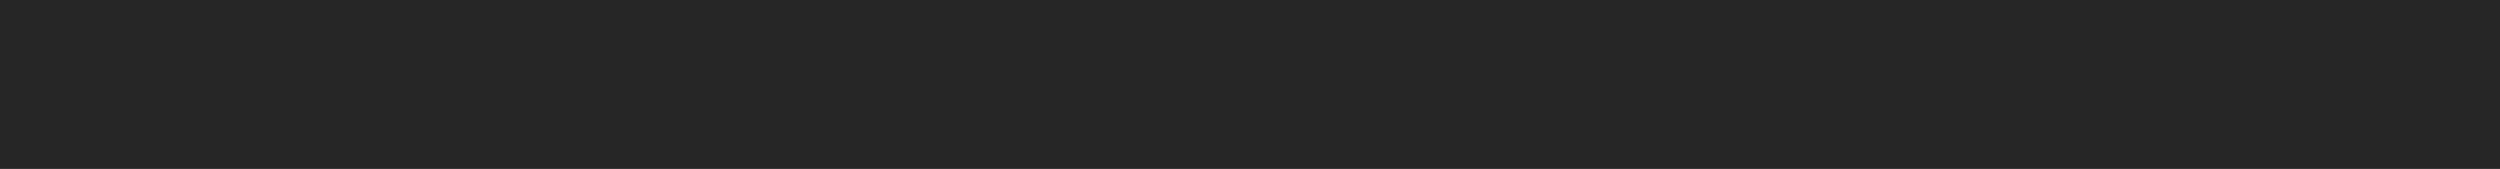
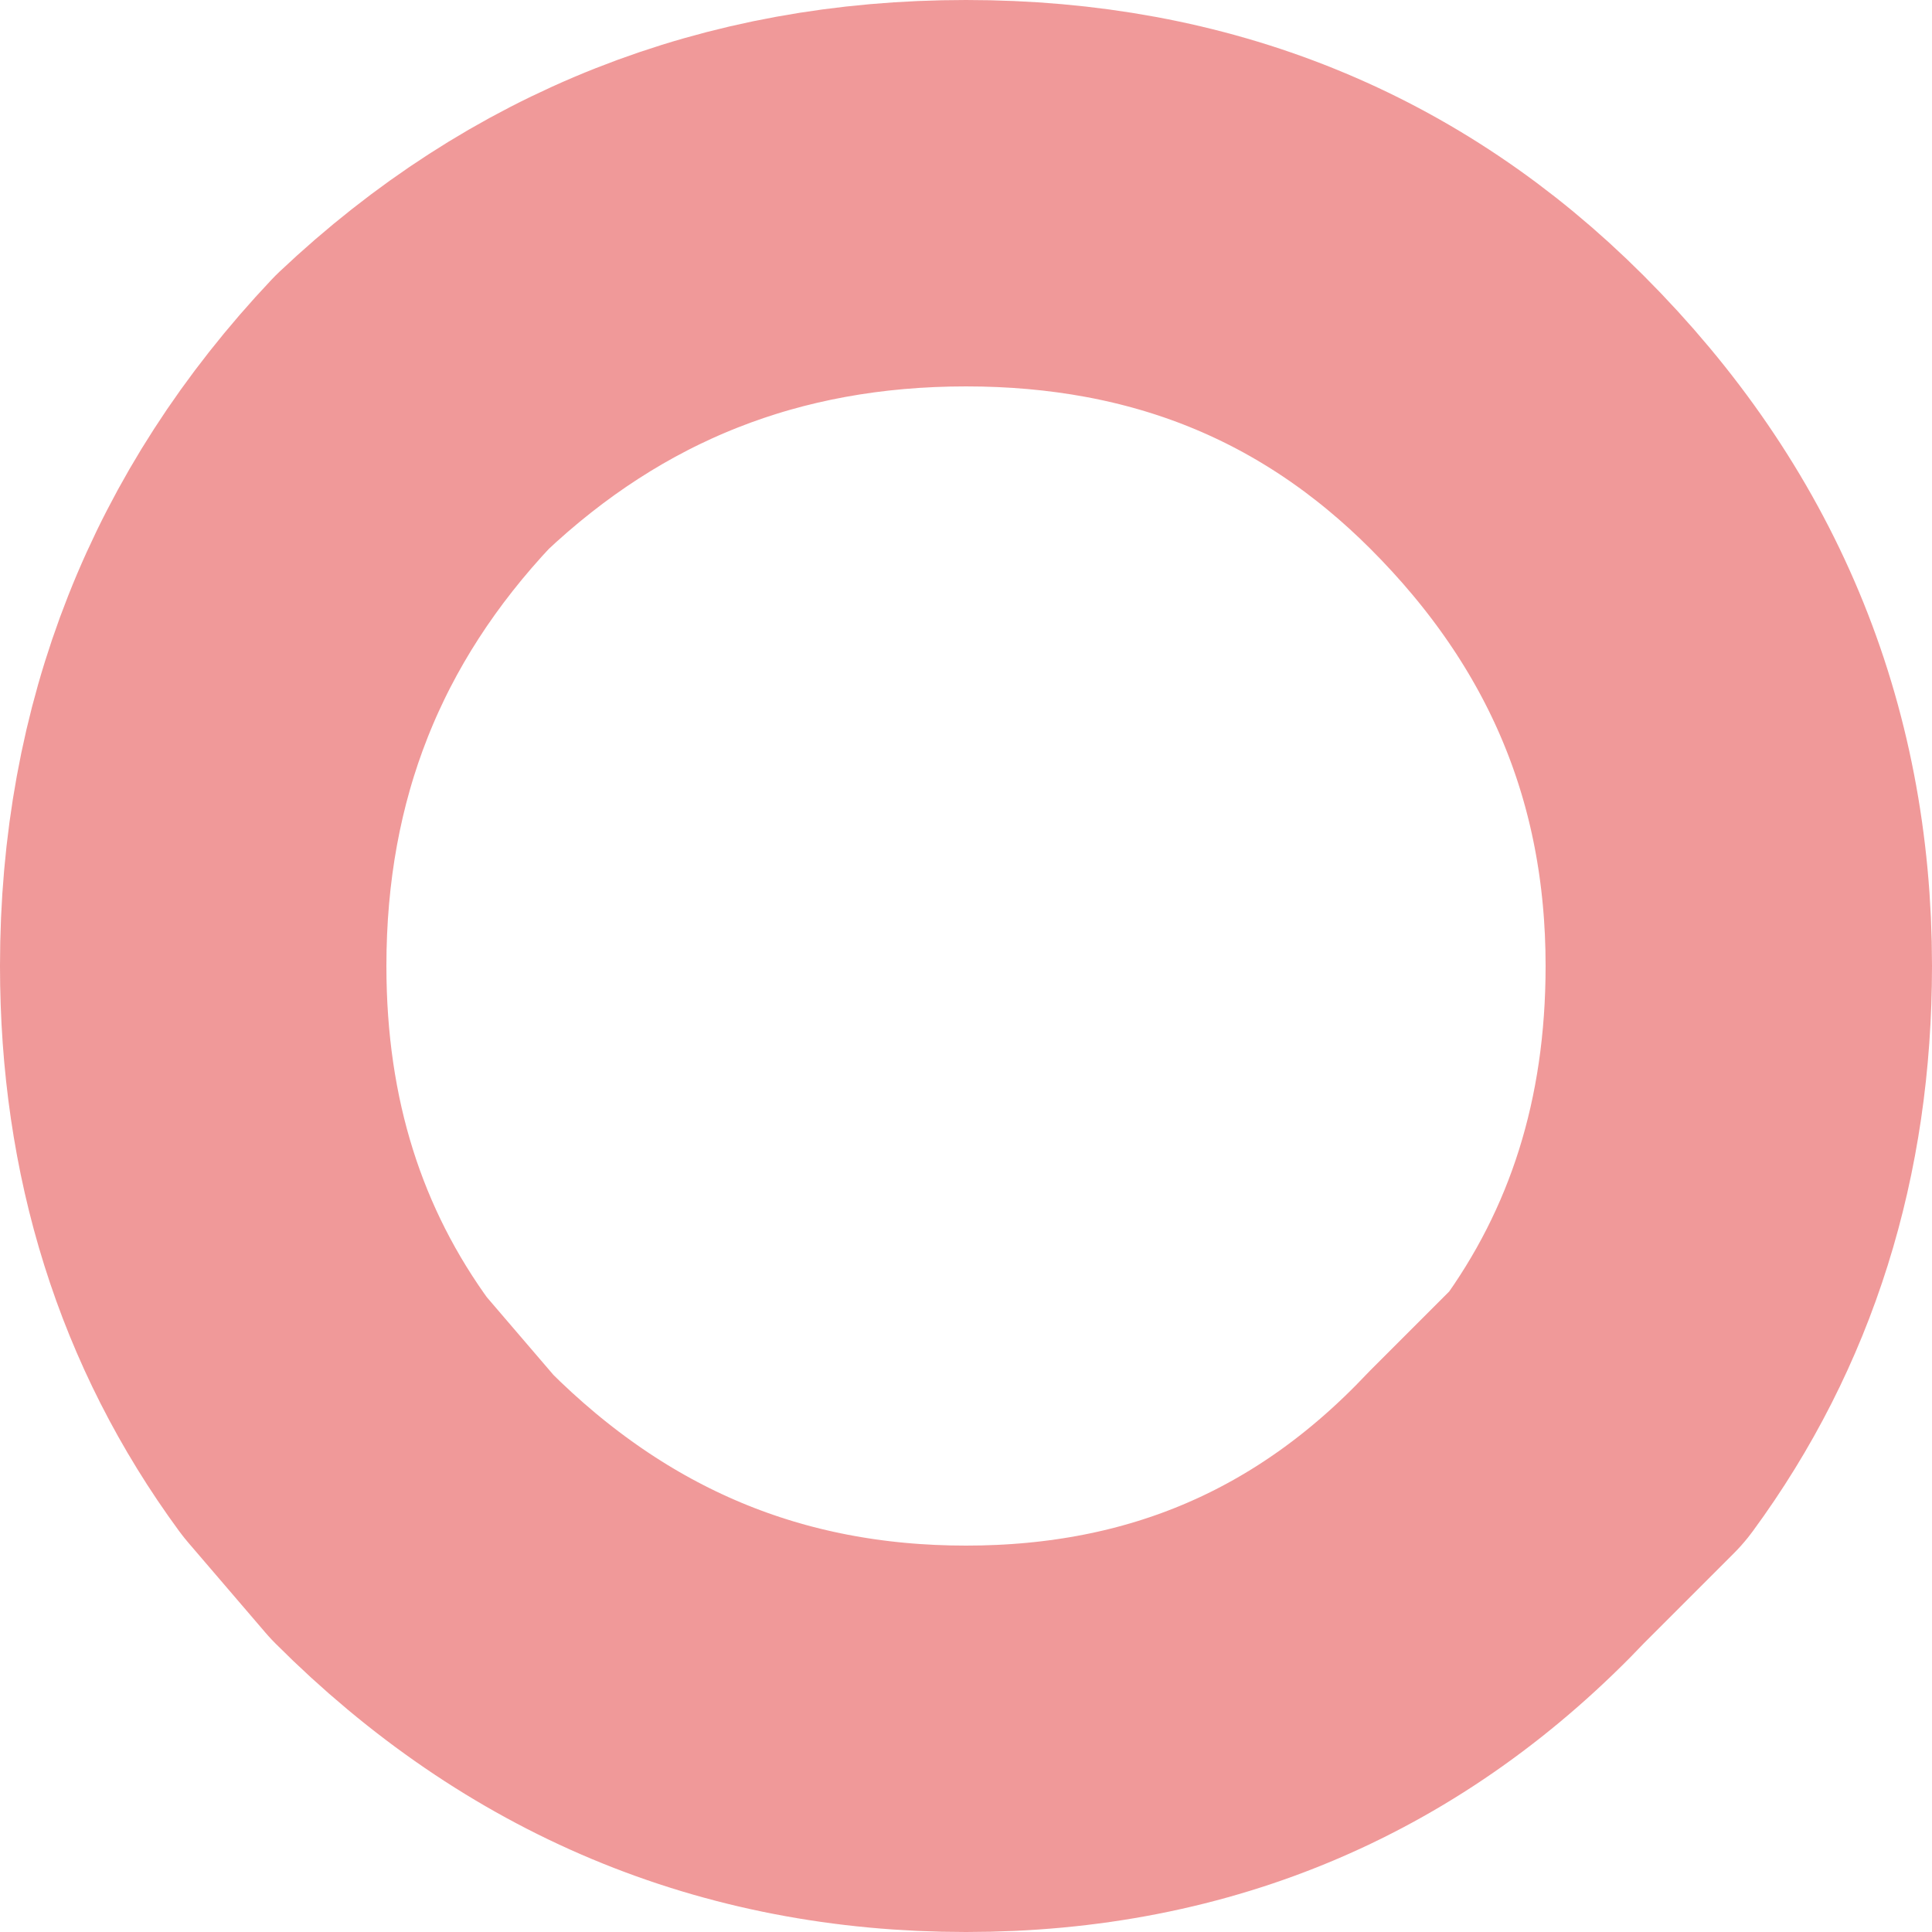
- <svg xmlns="http://www.w3.org/2000/svg" height="20.0px" width="296.0px">
-   <g transform="matrix(1.0, 0.0, 0.0, 1.0, 0.0, 0.0)">
-     <path d="M289.5 0.0 L296.0 0.0 296.0 20.0 0.0 20.0 0.0 0.0 44.5 0.0 289.5 0.0" fill="#000000" fill-opacity="0.851" fill-rule="evenodd" stroke="none" />
+ <svg xmlns="http://www.w3.org/2000/svg" height="7.5px" width="7.5px">
+   <g transform="matrix(1.0, 0.0, 0.0, 1.0, 1.25, -0.25)">
+     <path d="M4.6 6.1 Q3.75 7.0 2.5 7.0 1.25 7.0 0.35 6.1 L0.05 5.75 Q-0.5 5.0 -0.5 4.0 -0.5 2.75 0.35 1.85 1.25 1.0 2.5 1.0 3.75 1.0 4.6 1.85 5.5 2.75 5.5 4.0 5.5 5.0 4.95 5.75 L4.6 6.1 Z" fill="none" stroke="#db0202" stroke-linecap="round" stroke-linejoin="round" stroke-opacity="0.4" stroke-width="1.5" />
  </g>
</svg>
